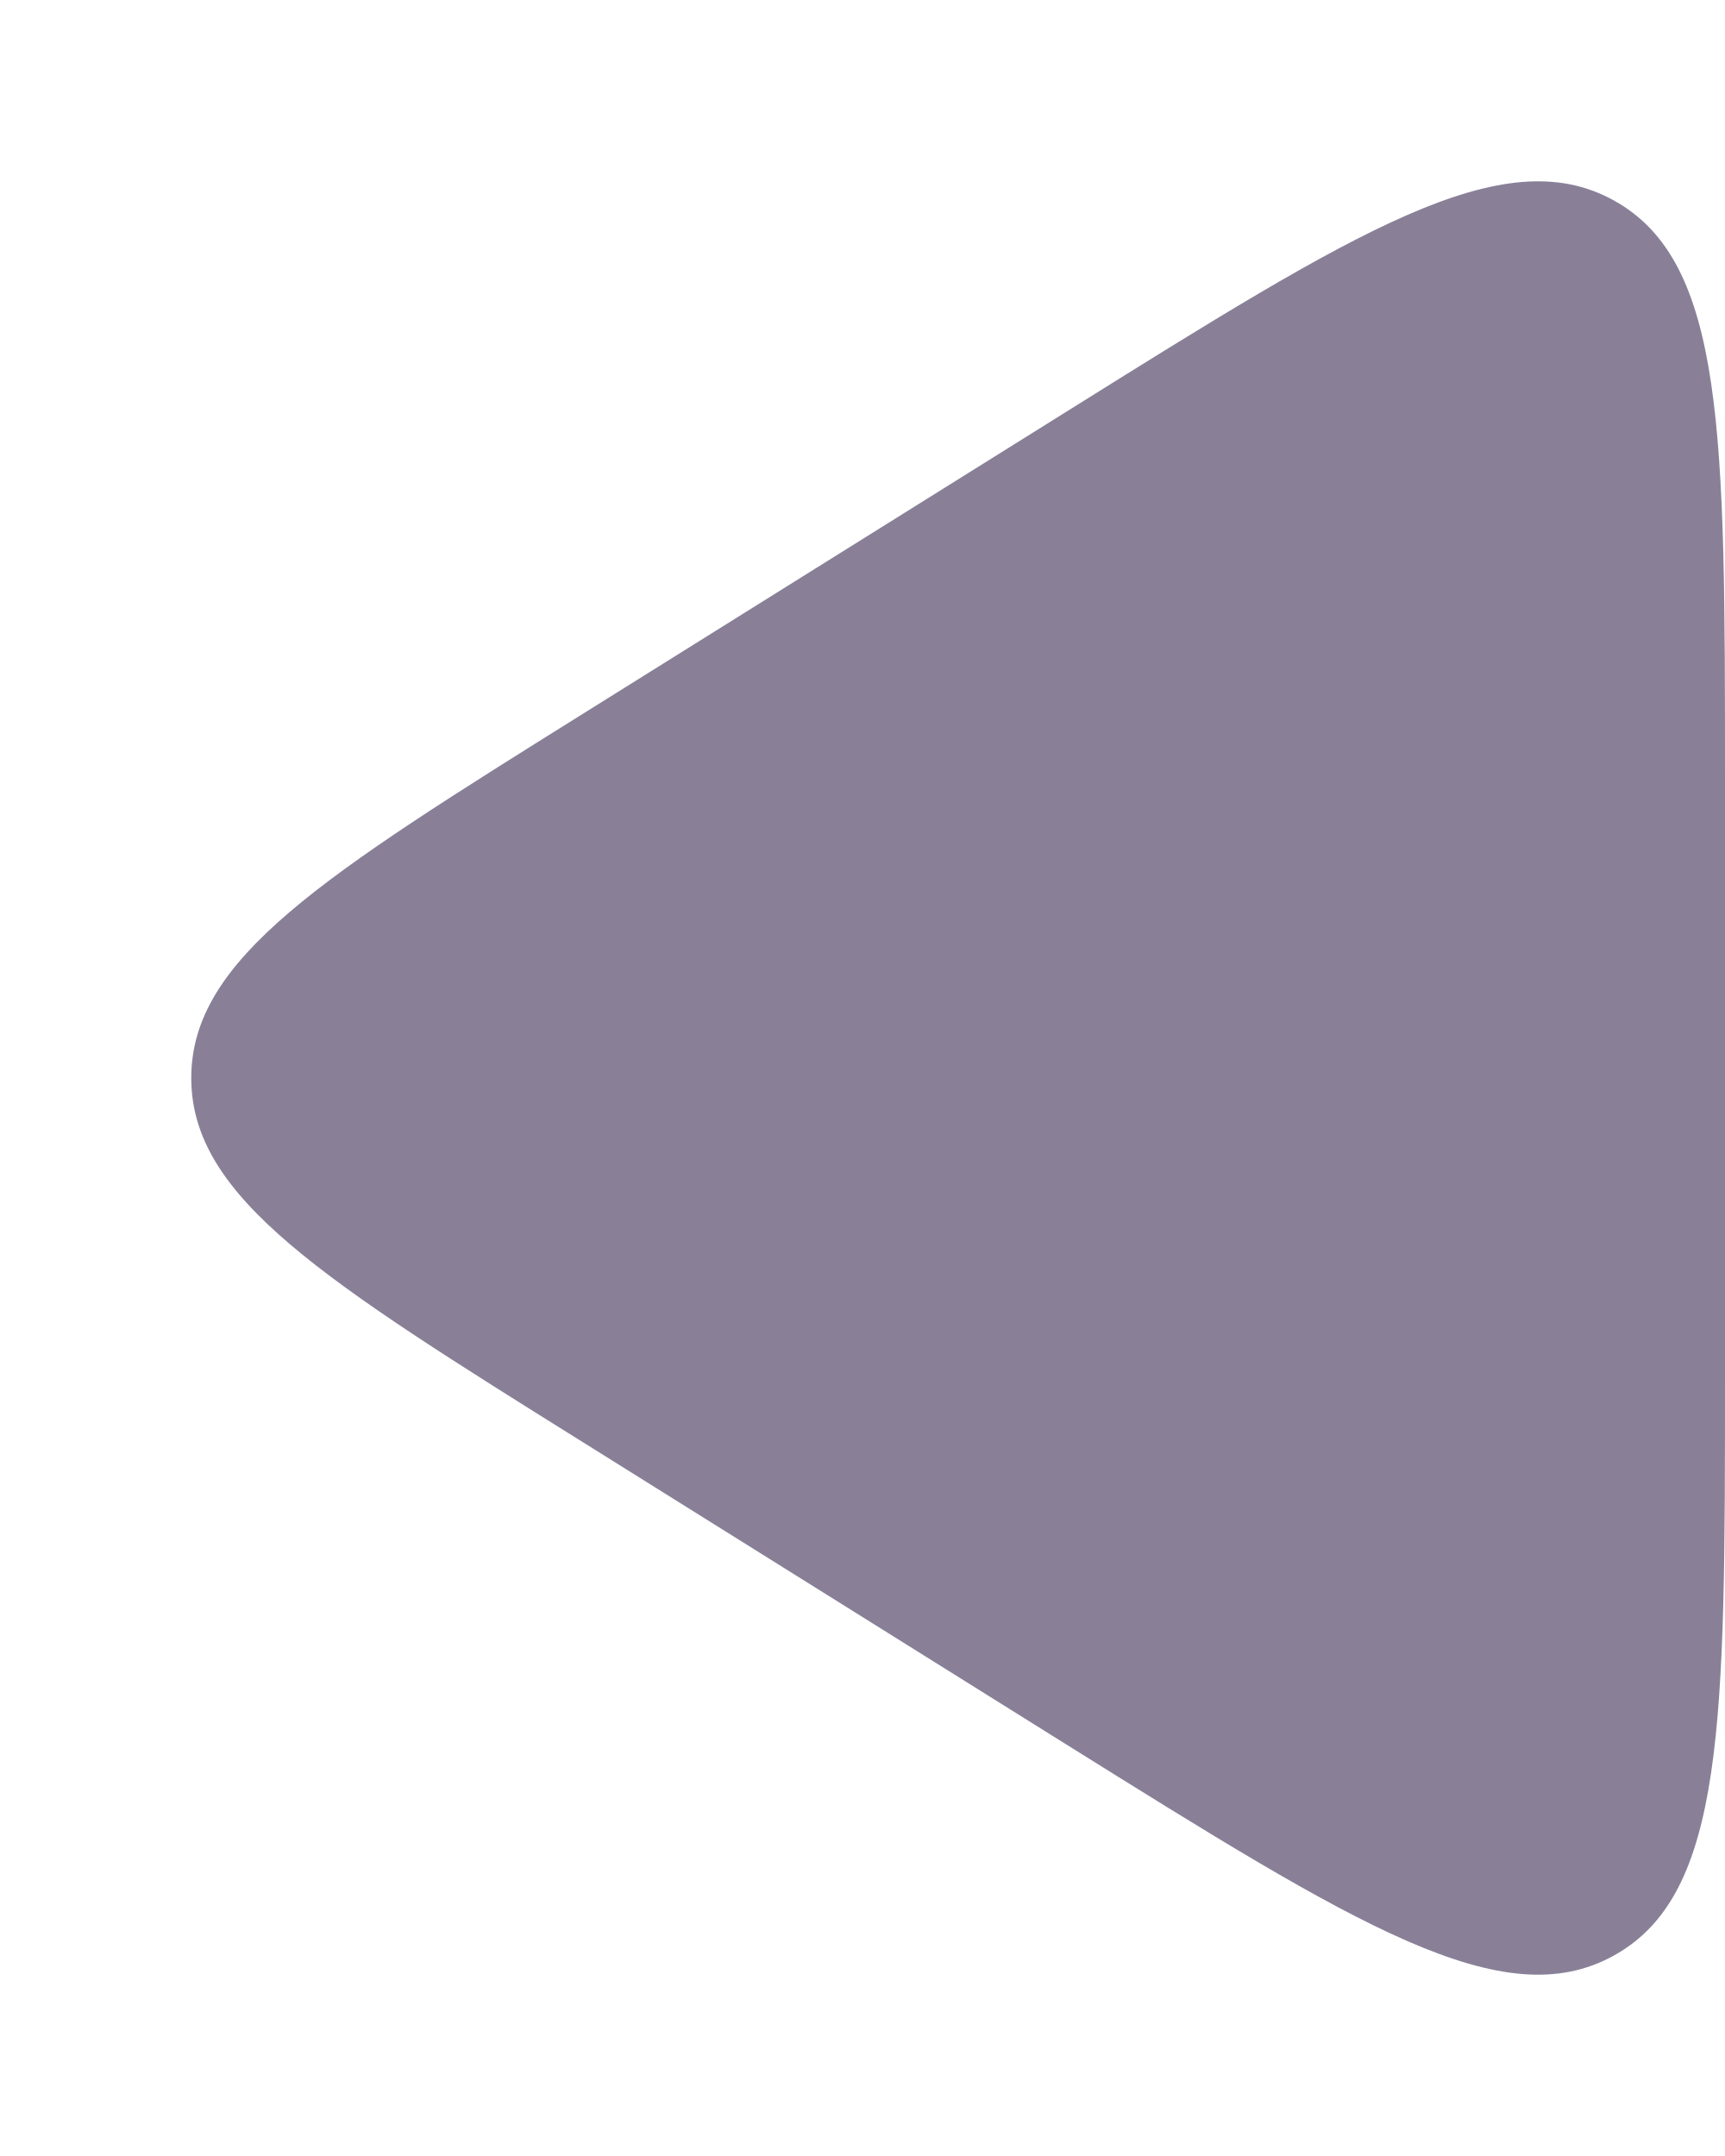
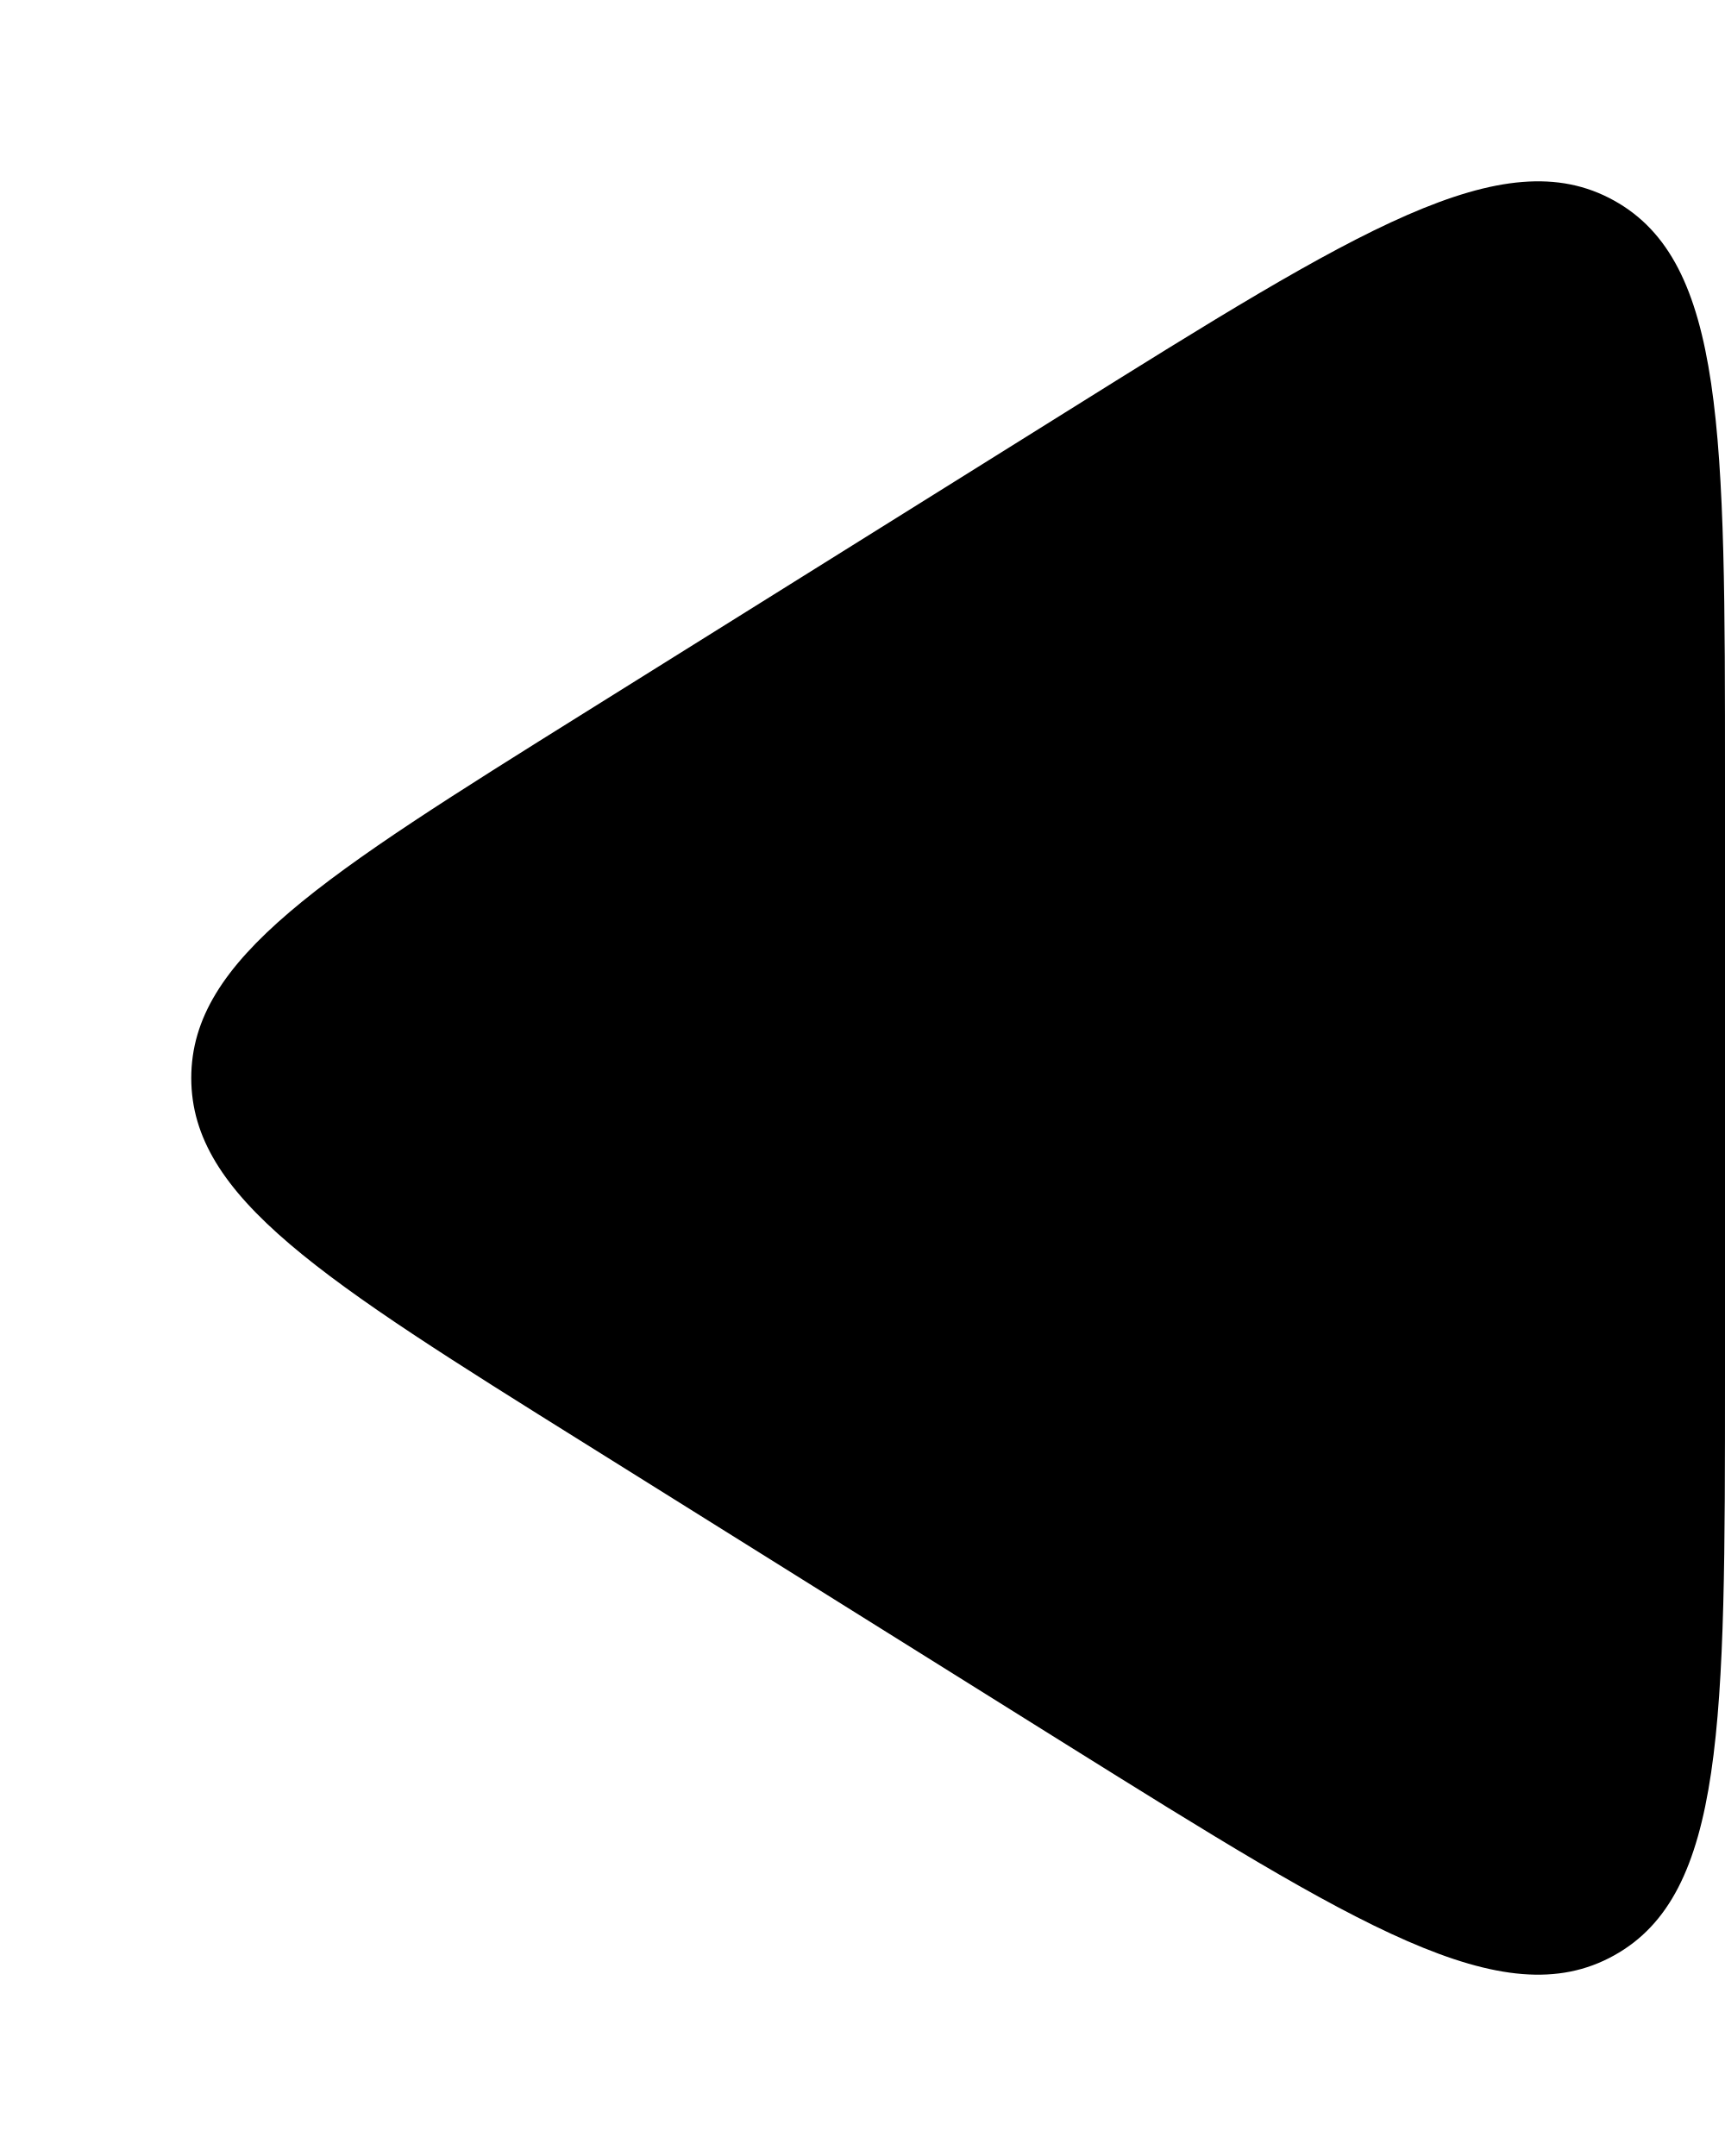
<svg xmlns="http://www.w3.org/2000/svg" width="8" height="10" viewBox="0 0 8 10" fill="none">
-   <path d="M2.714 6.696C1.496 5.935 0.887 5.554 0.887 5C0.887 4.446 1.496 4.065 2.714 3.304L4.94 1.913C6.293 1.067 6.97 0.644 7.485 0.93C8 1.215 8 2.013 8 3.608V6.391C8 7.987 8 8.785 7.485 9.07C6.97 9.356 6.293 8.933 4.94 8.088L2.714 6.696Z" fill="#898098 " />
+   <path d="M2.714 6.696C1.496 5.935 0.887 5.554 0.887 5C0.887 4.446 1.496 4.065 2.714 3.304L4.94 1.913C6.293 1.067 6.97 0.644 7.485 0.93C8 1.215 8 2.013 8 3.608V6.391C8 7.987 8 8.785 7.485 9.07C6.97 9.356 6.293 8.933 4.94 8.088L2.714 6.696Z" fill="currentColor " />
</svg>
